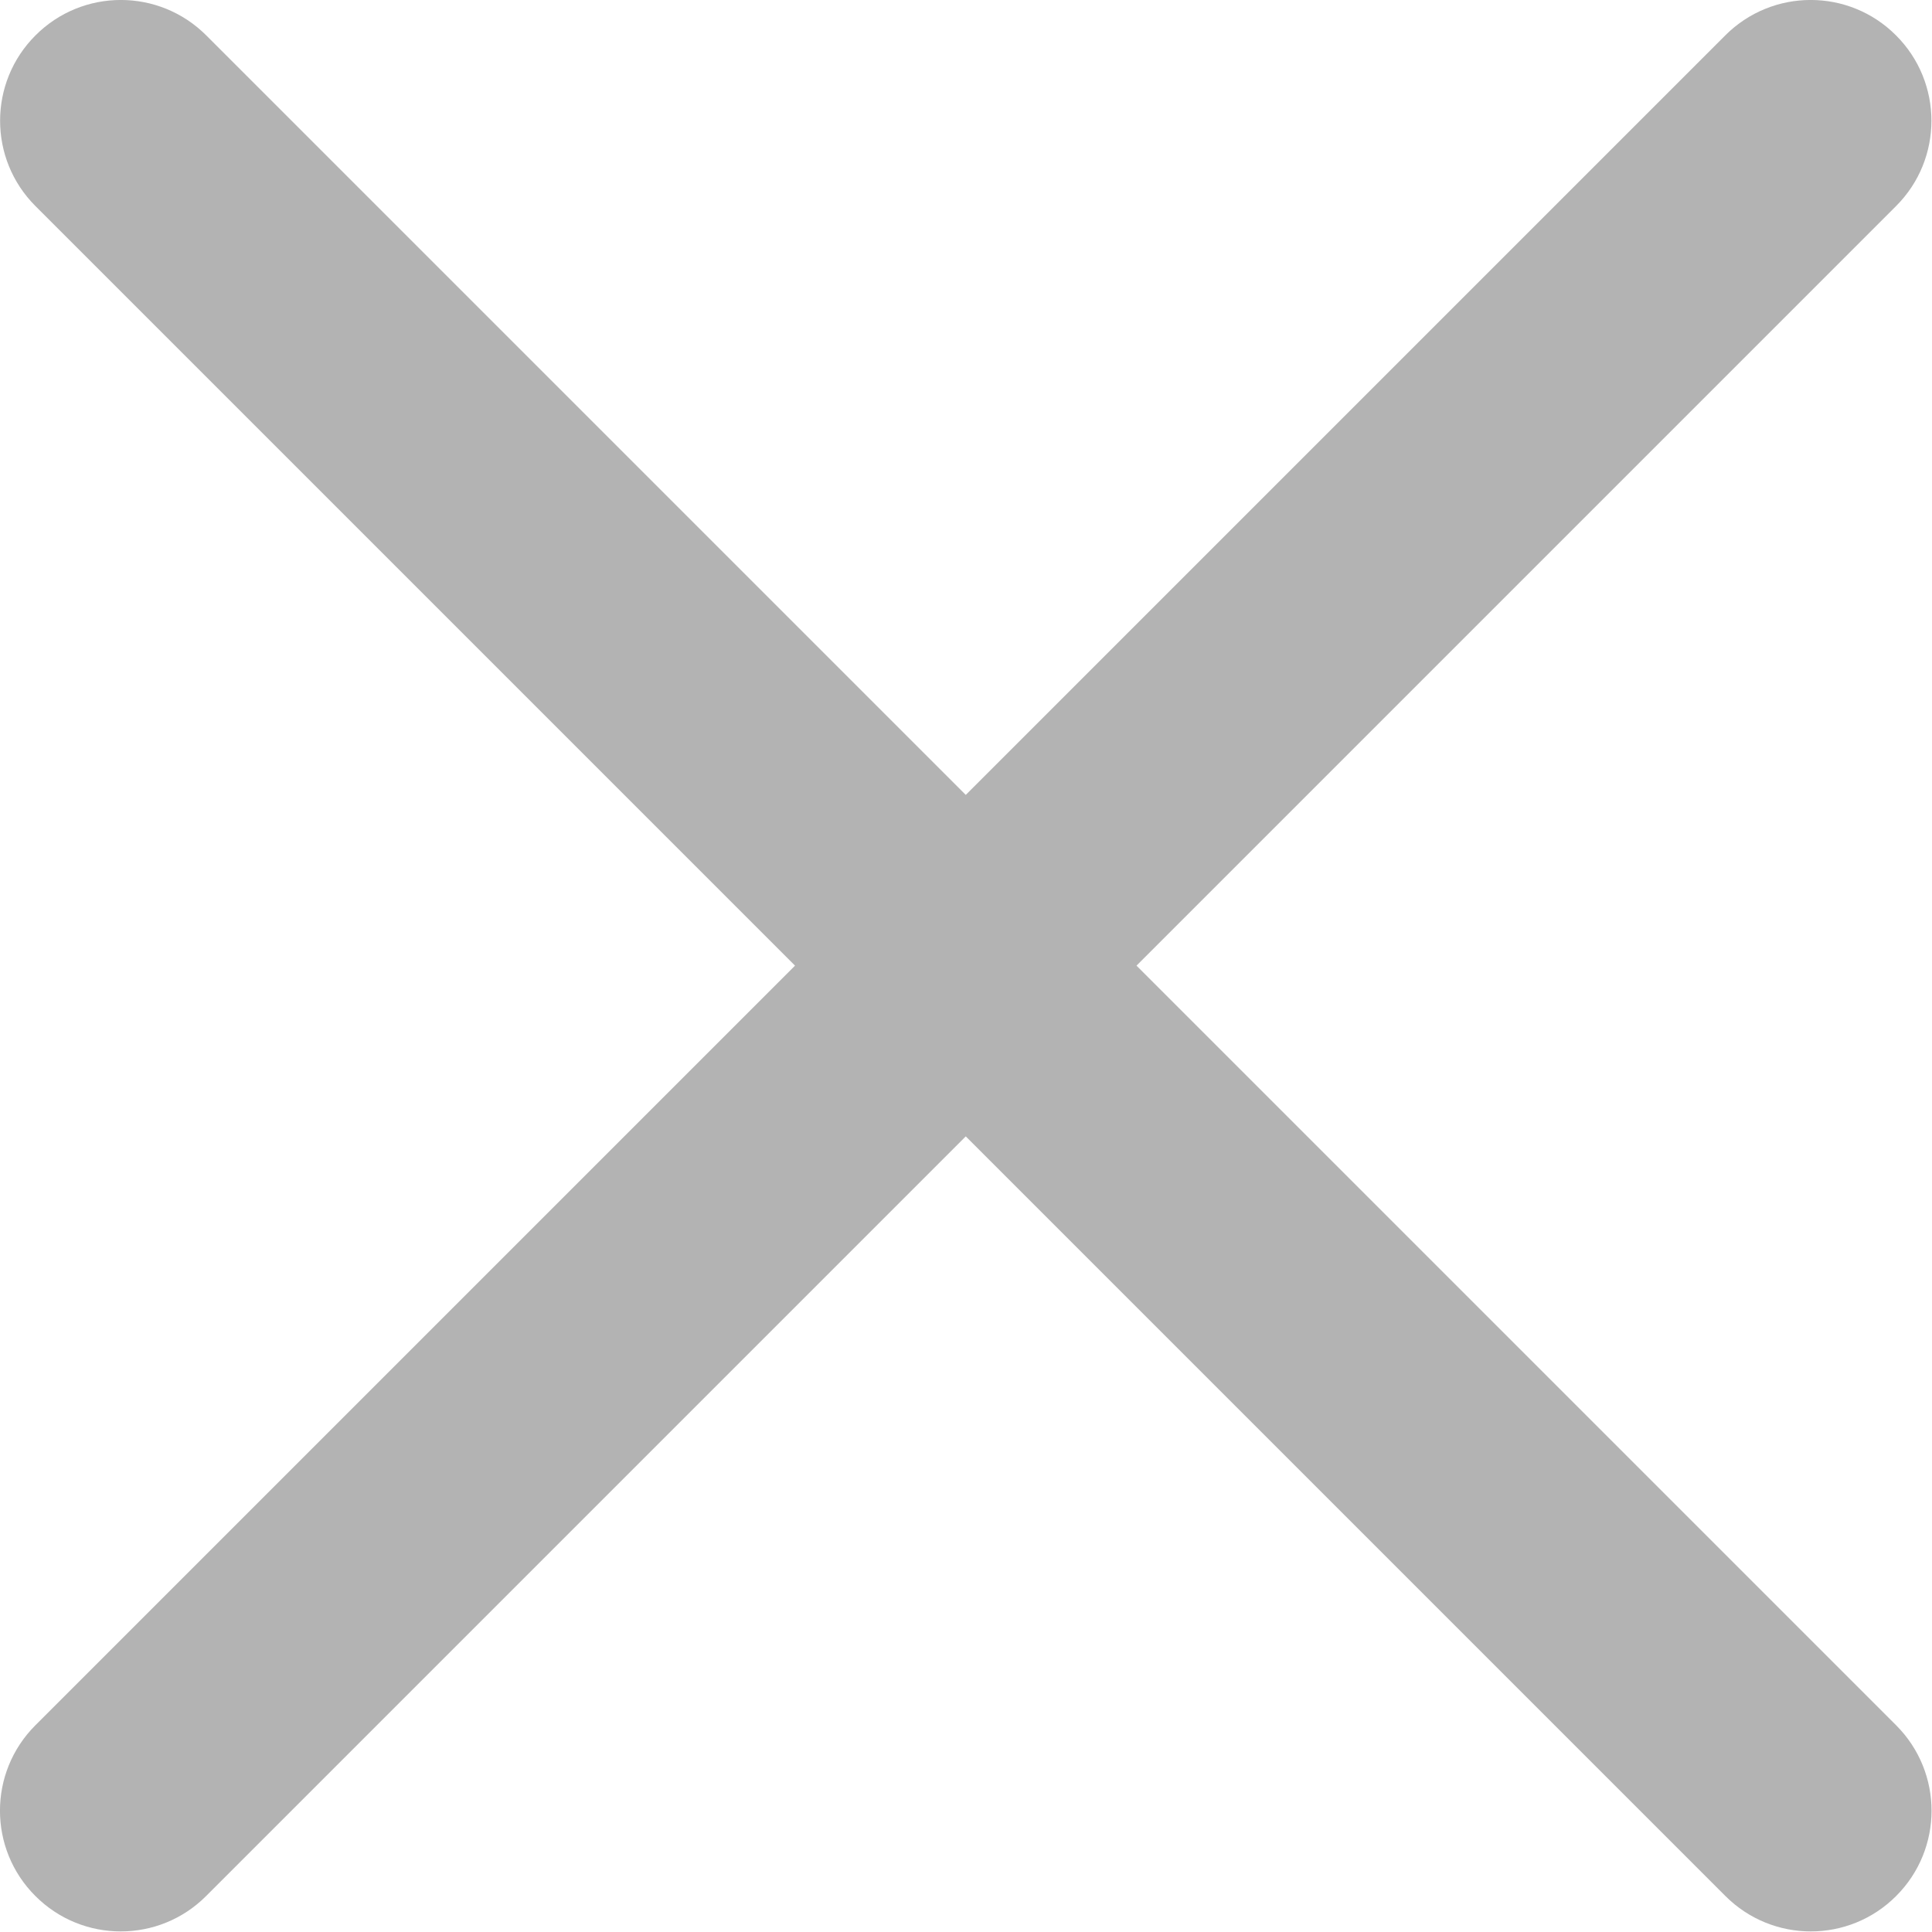
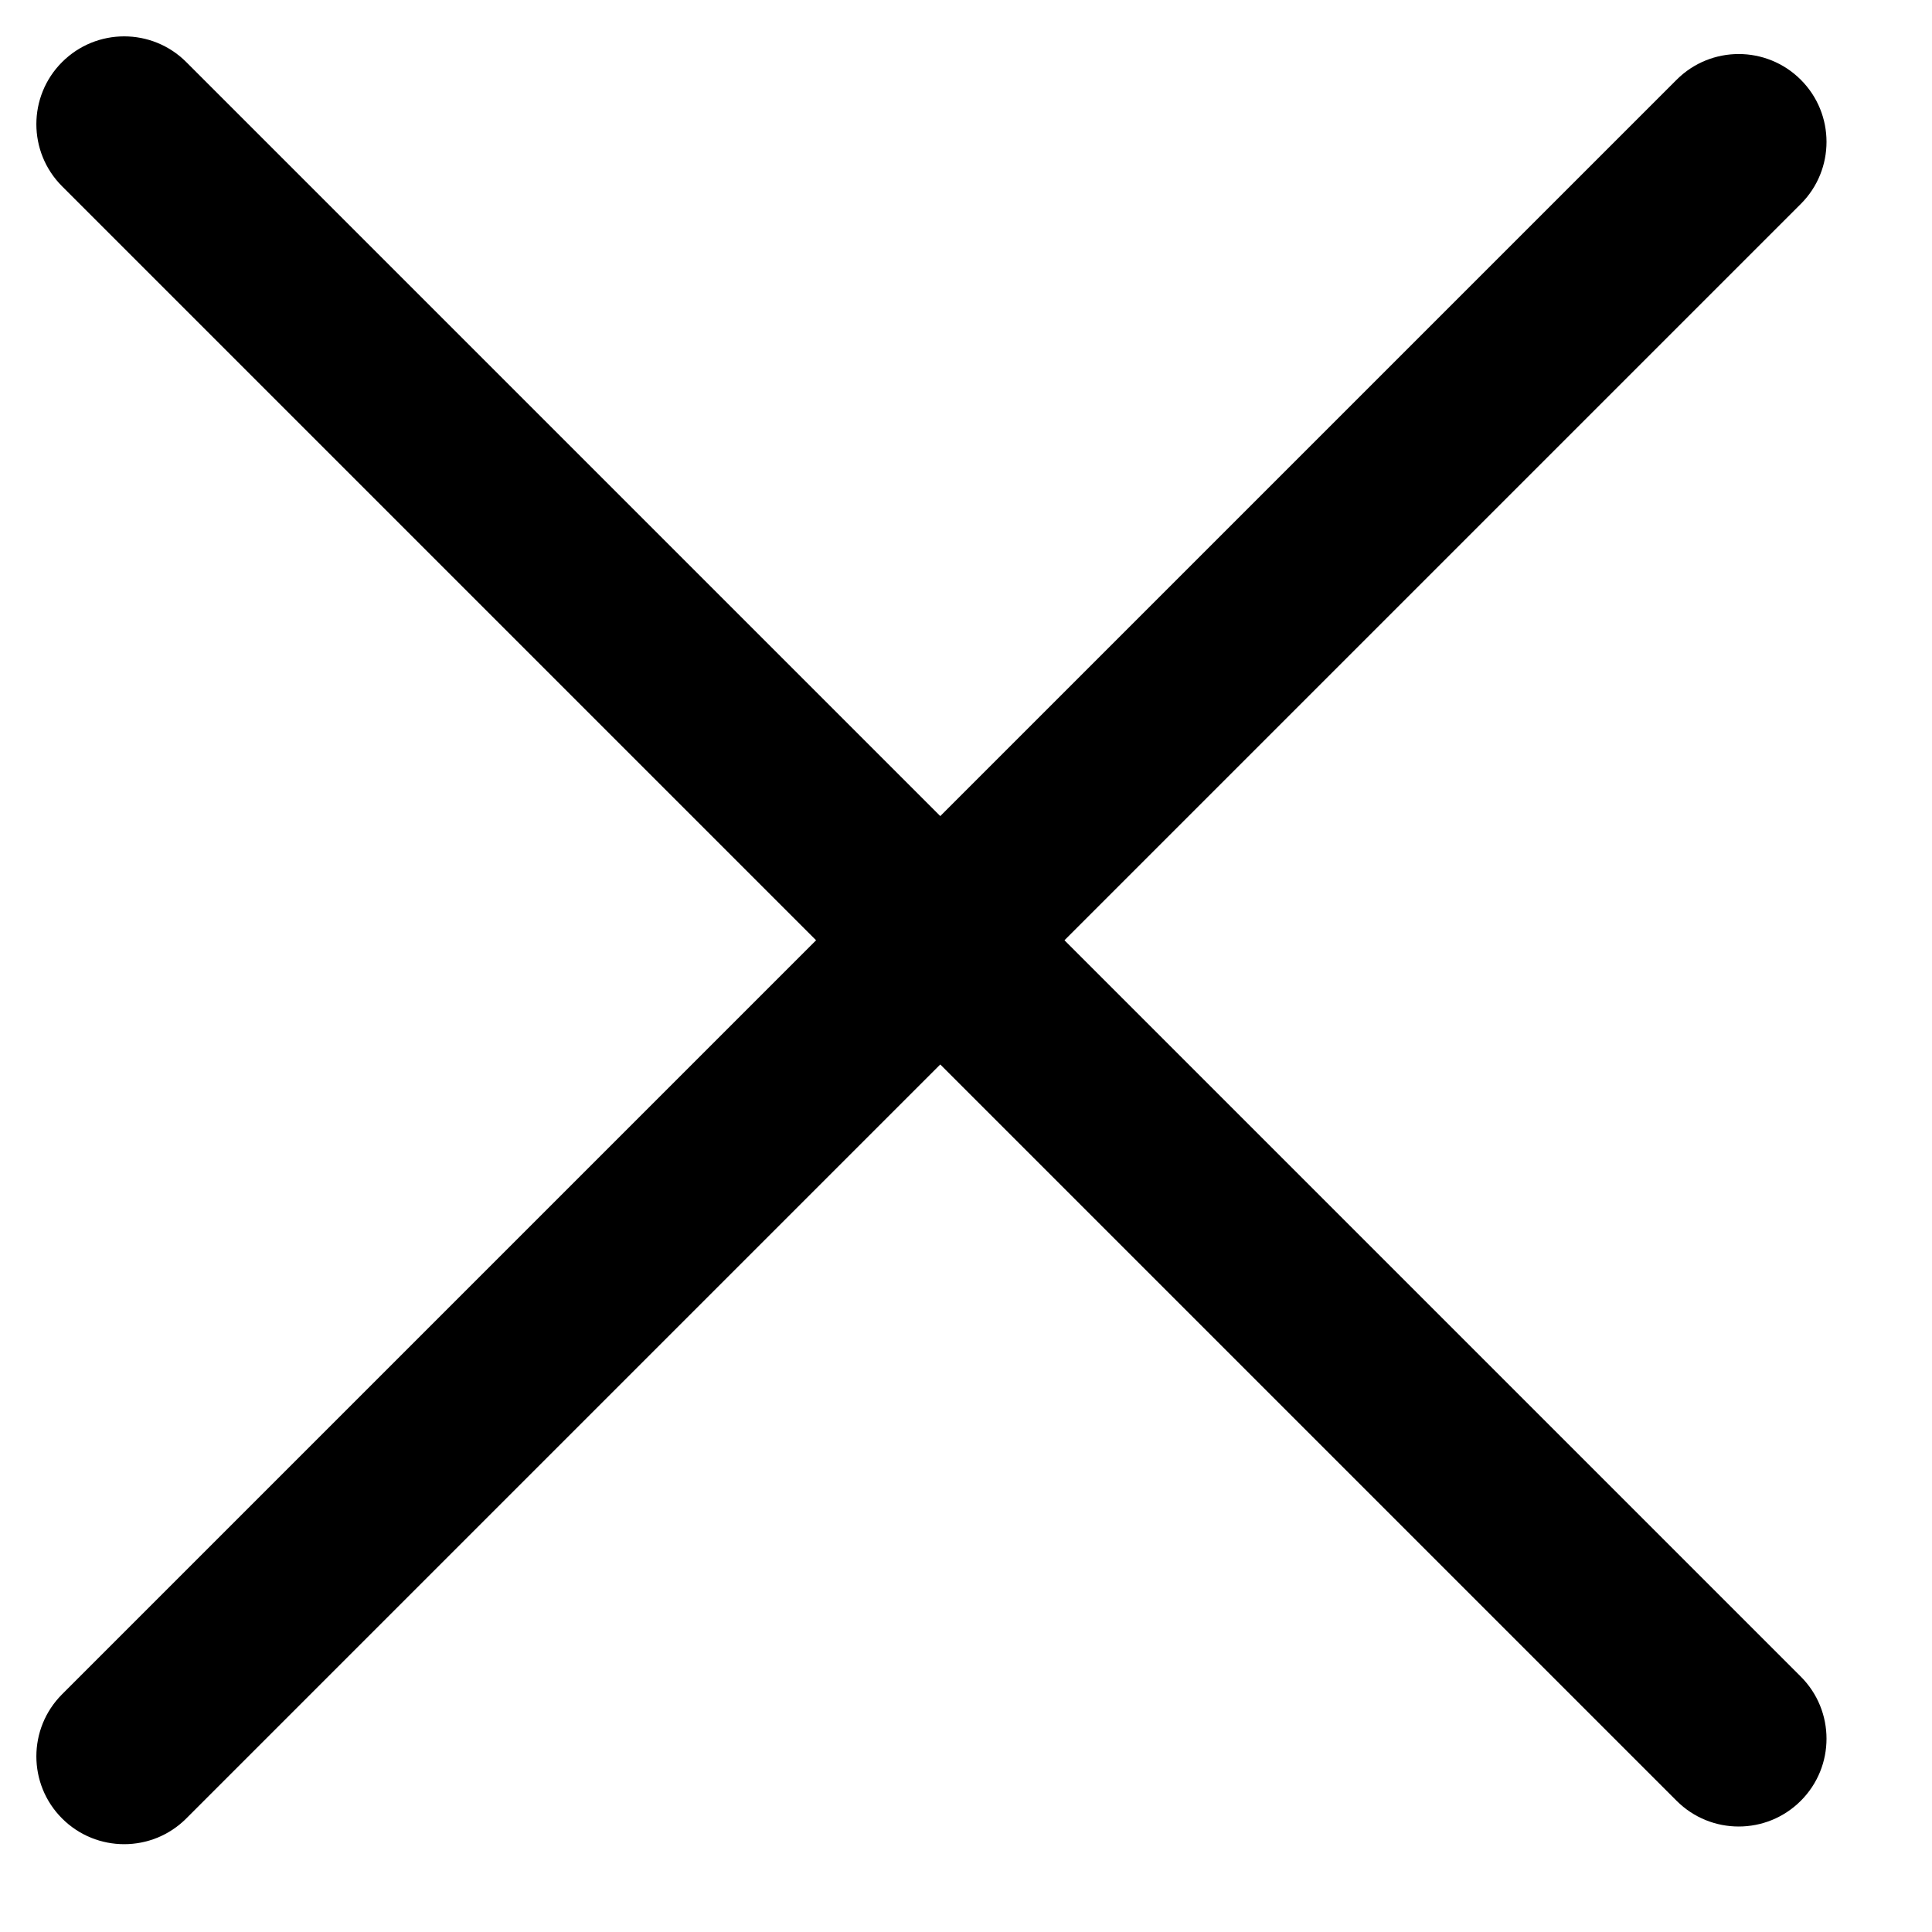
- <svg xmlns="http://www.w3.org/2000/svg" width="16" height="16" viewBox="0 0 16 16" fill="none">
-   <path fill-rule="evenodd" clip-rule="evenodd" d="M15.702 1.707C16.093 1.317 16.093 0.683 15.702 0.293C15.312 -0.098 14.679 -0.098 14.288 0.293L7.998 6.583L1.708 0.293C1.317 -0.098 0.684 -0.098 0.294 0.293C-0.097 0.683 -0.097 1.317 0.294 1.707L6.584 7.997L0.293 14.288C-0.098 14.679 -0.098 15.312 0.293 15.702C0.683 16.093 1.317 16.093 1.707 15.702L7.998 9.411L14.289 15.702C14.68 16.093 15.313 16.093 15.703 15.702C16.094 15.312 16.094 14.679 15.703 14.288L9.412 7.997L15.702 1.707Z" fill="black" fill-opacity="0.3" />
+ <svg xmlns="http://www.w3.org/2000/svg" width="22" height="22" viewBox="0 0 22 22" fill="none">
+   <rect x="1.414" width="28" height="2" rx="1" transform="rotate(45 1.41418 0)" fill="black" />
+   <rect y="20" width="28" height="2" rx="1" transform="rotate(-45 0 20.0002)" fill="black" />
</svg>
